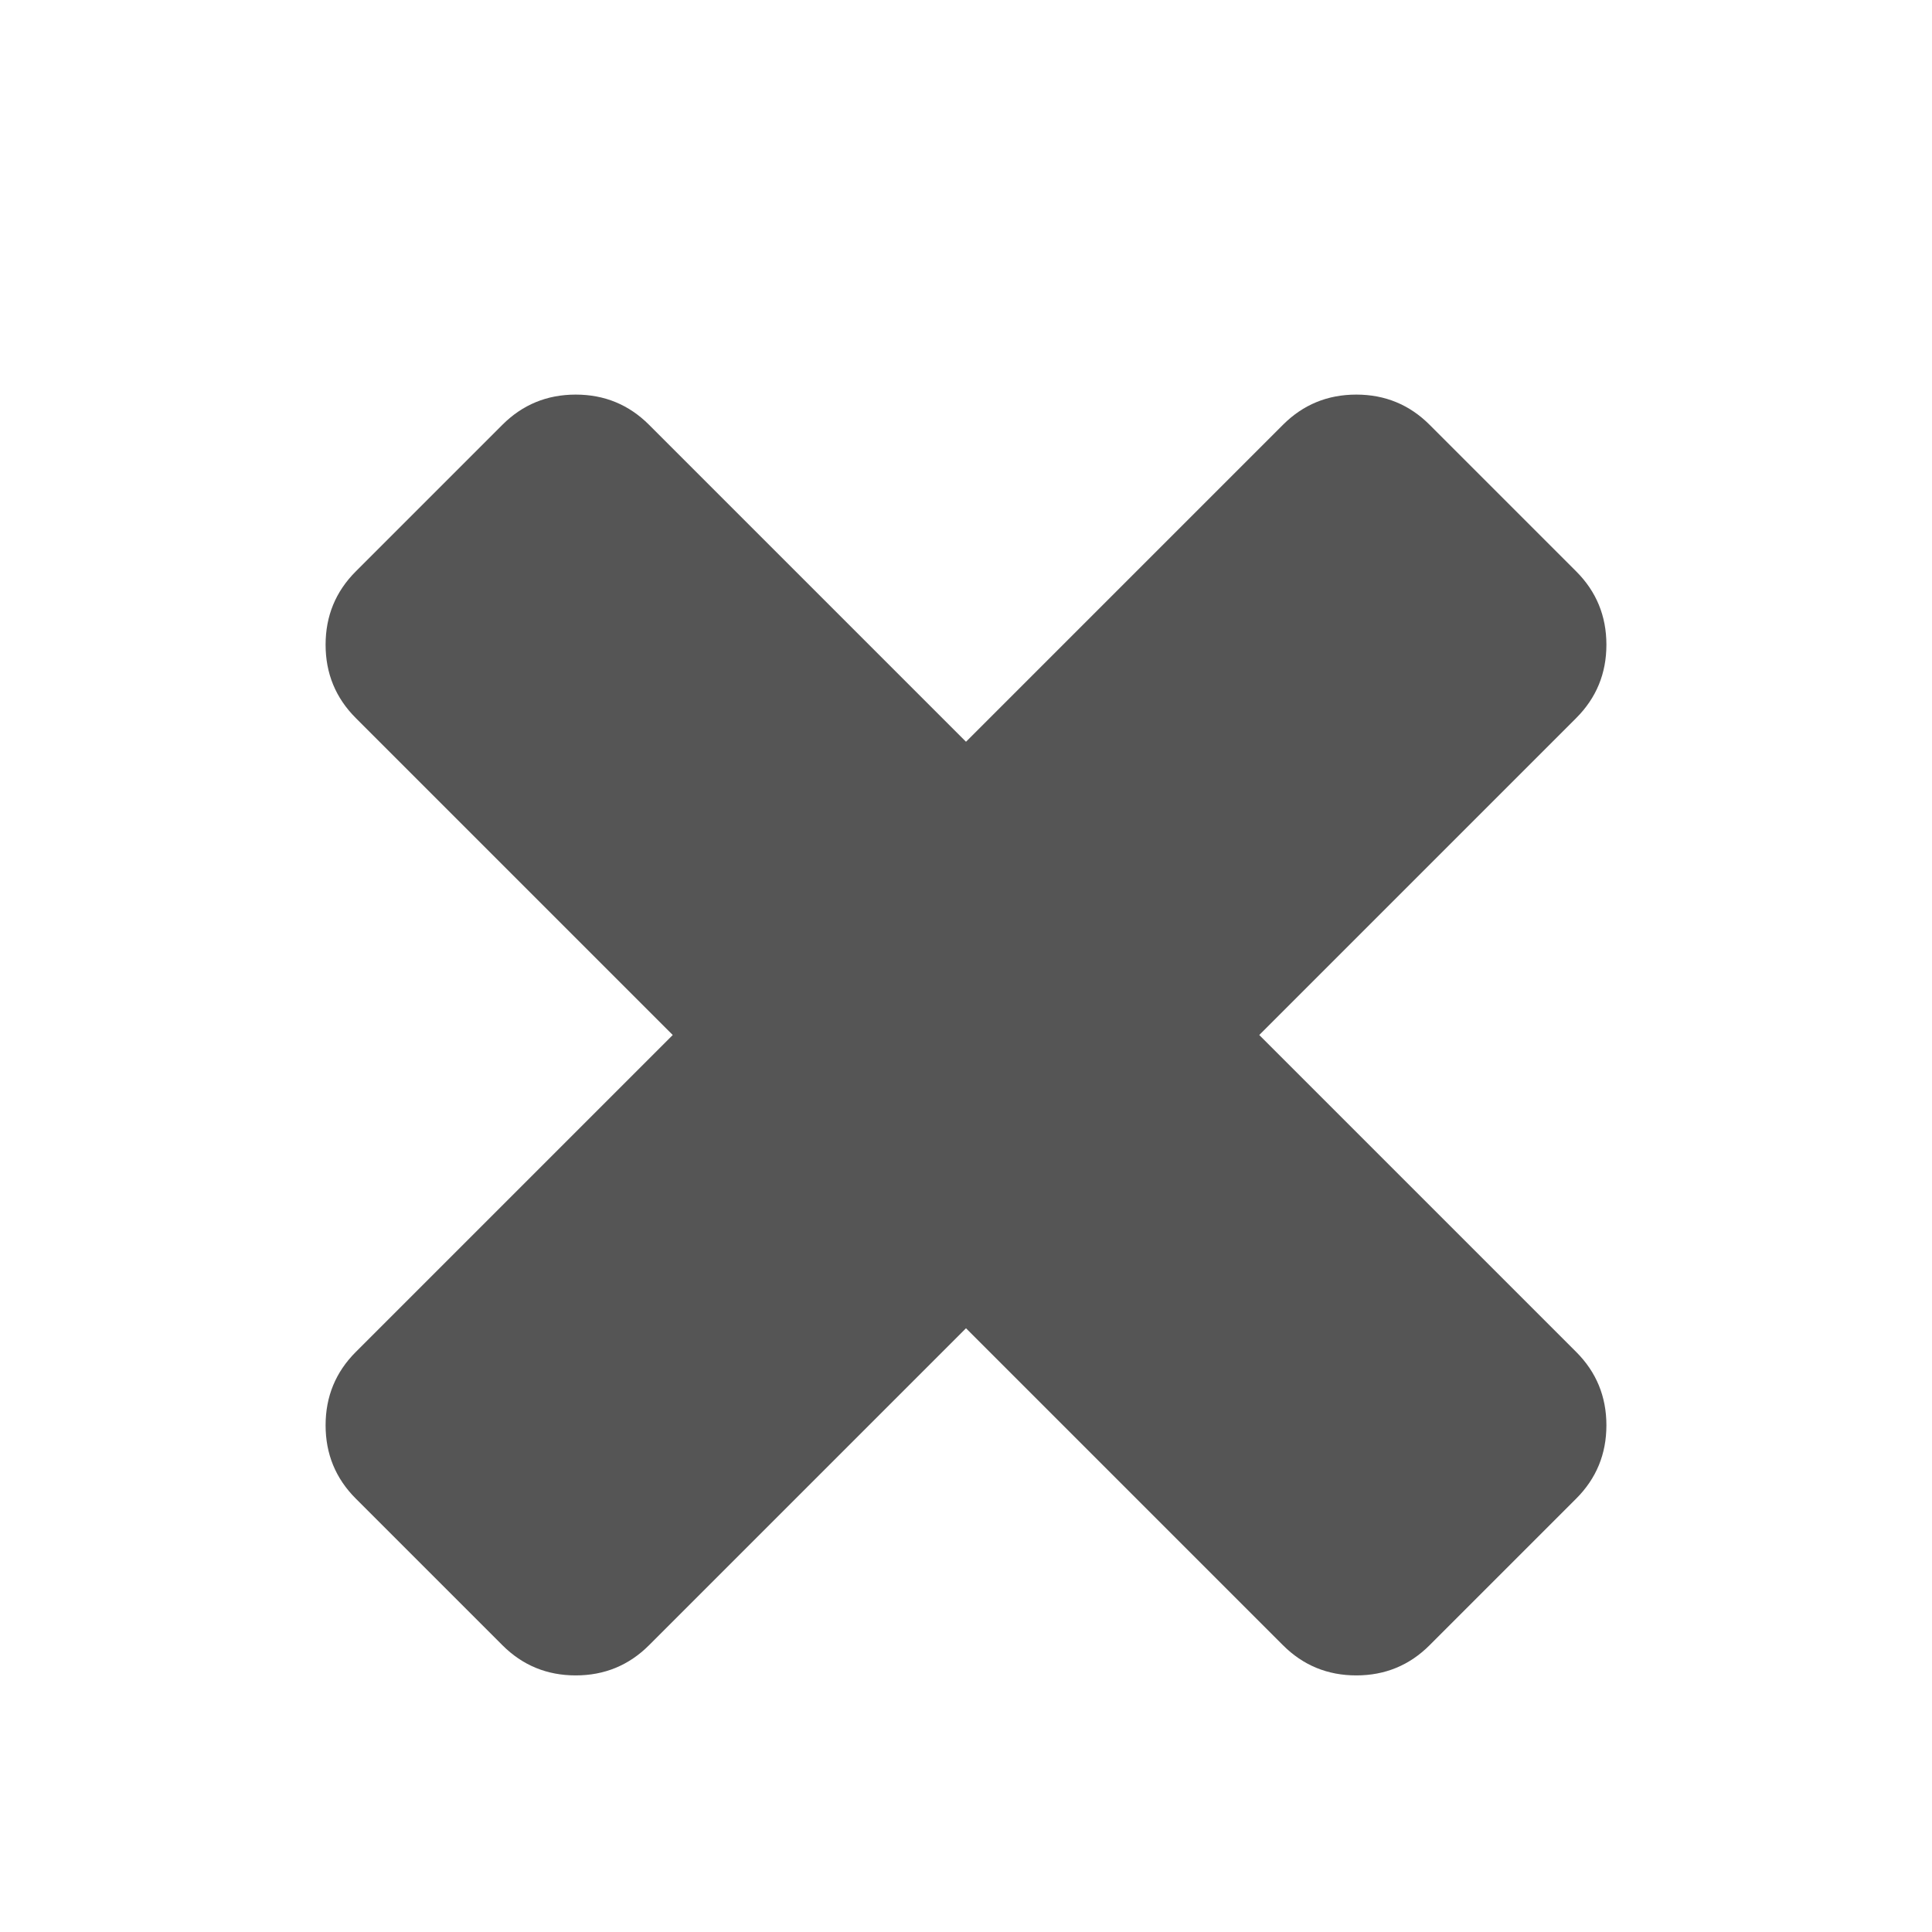
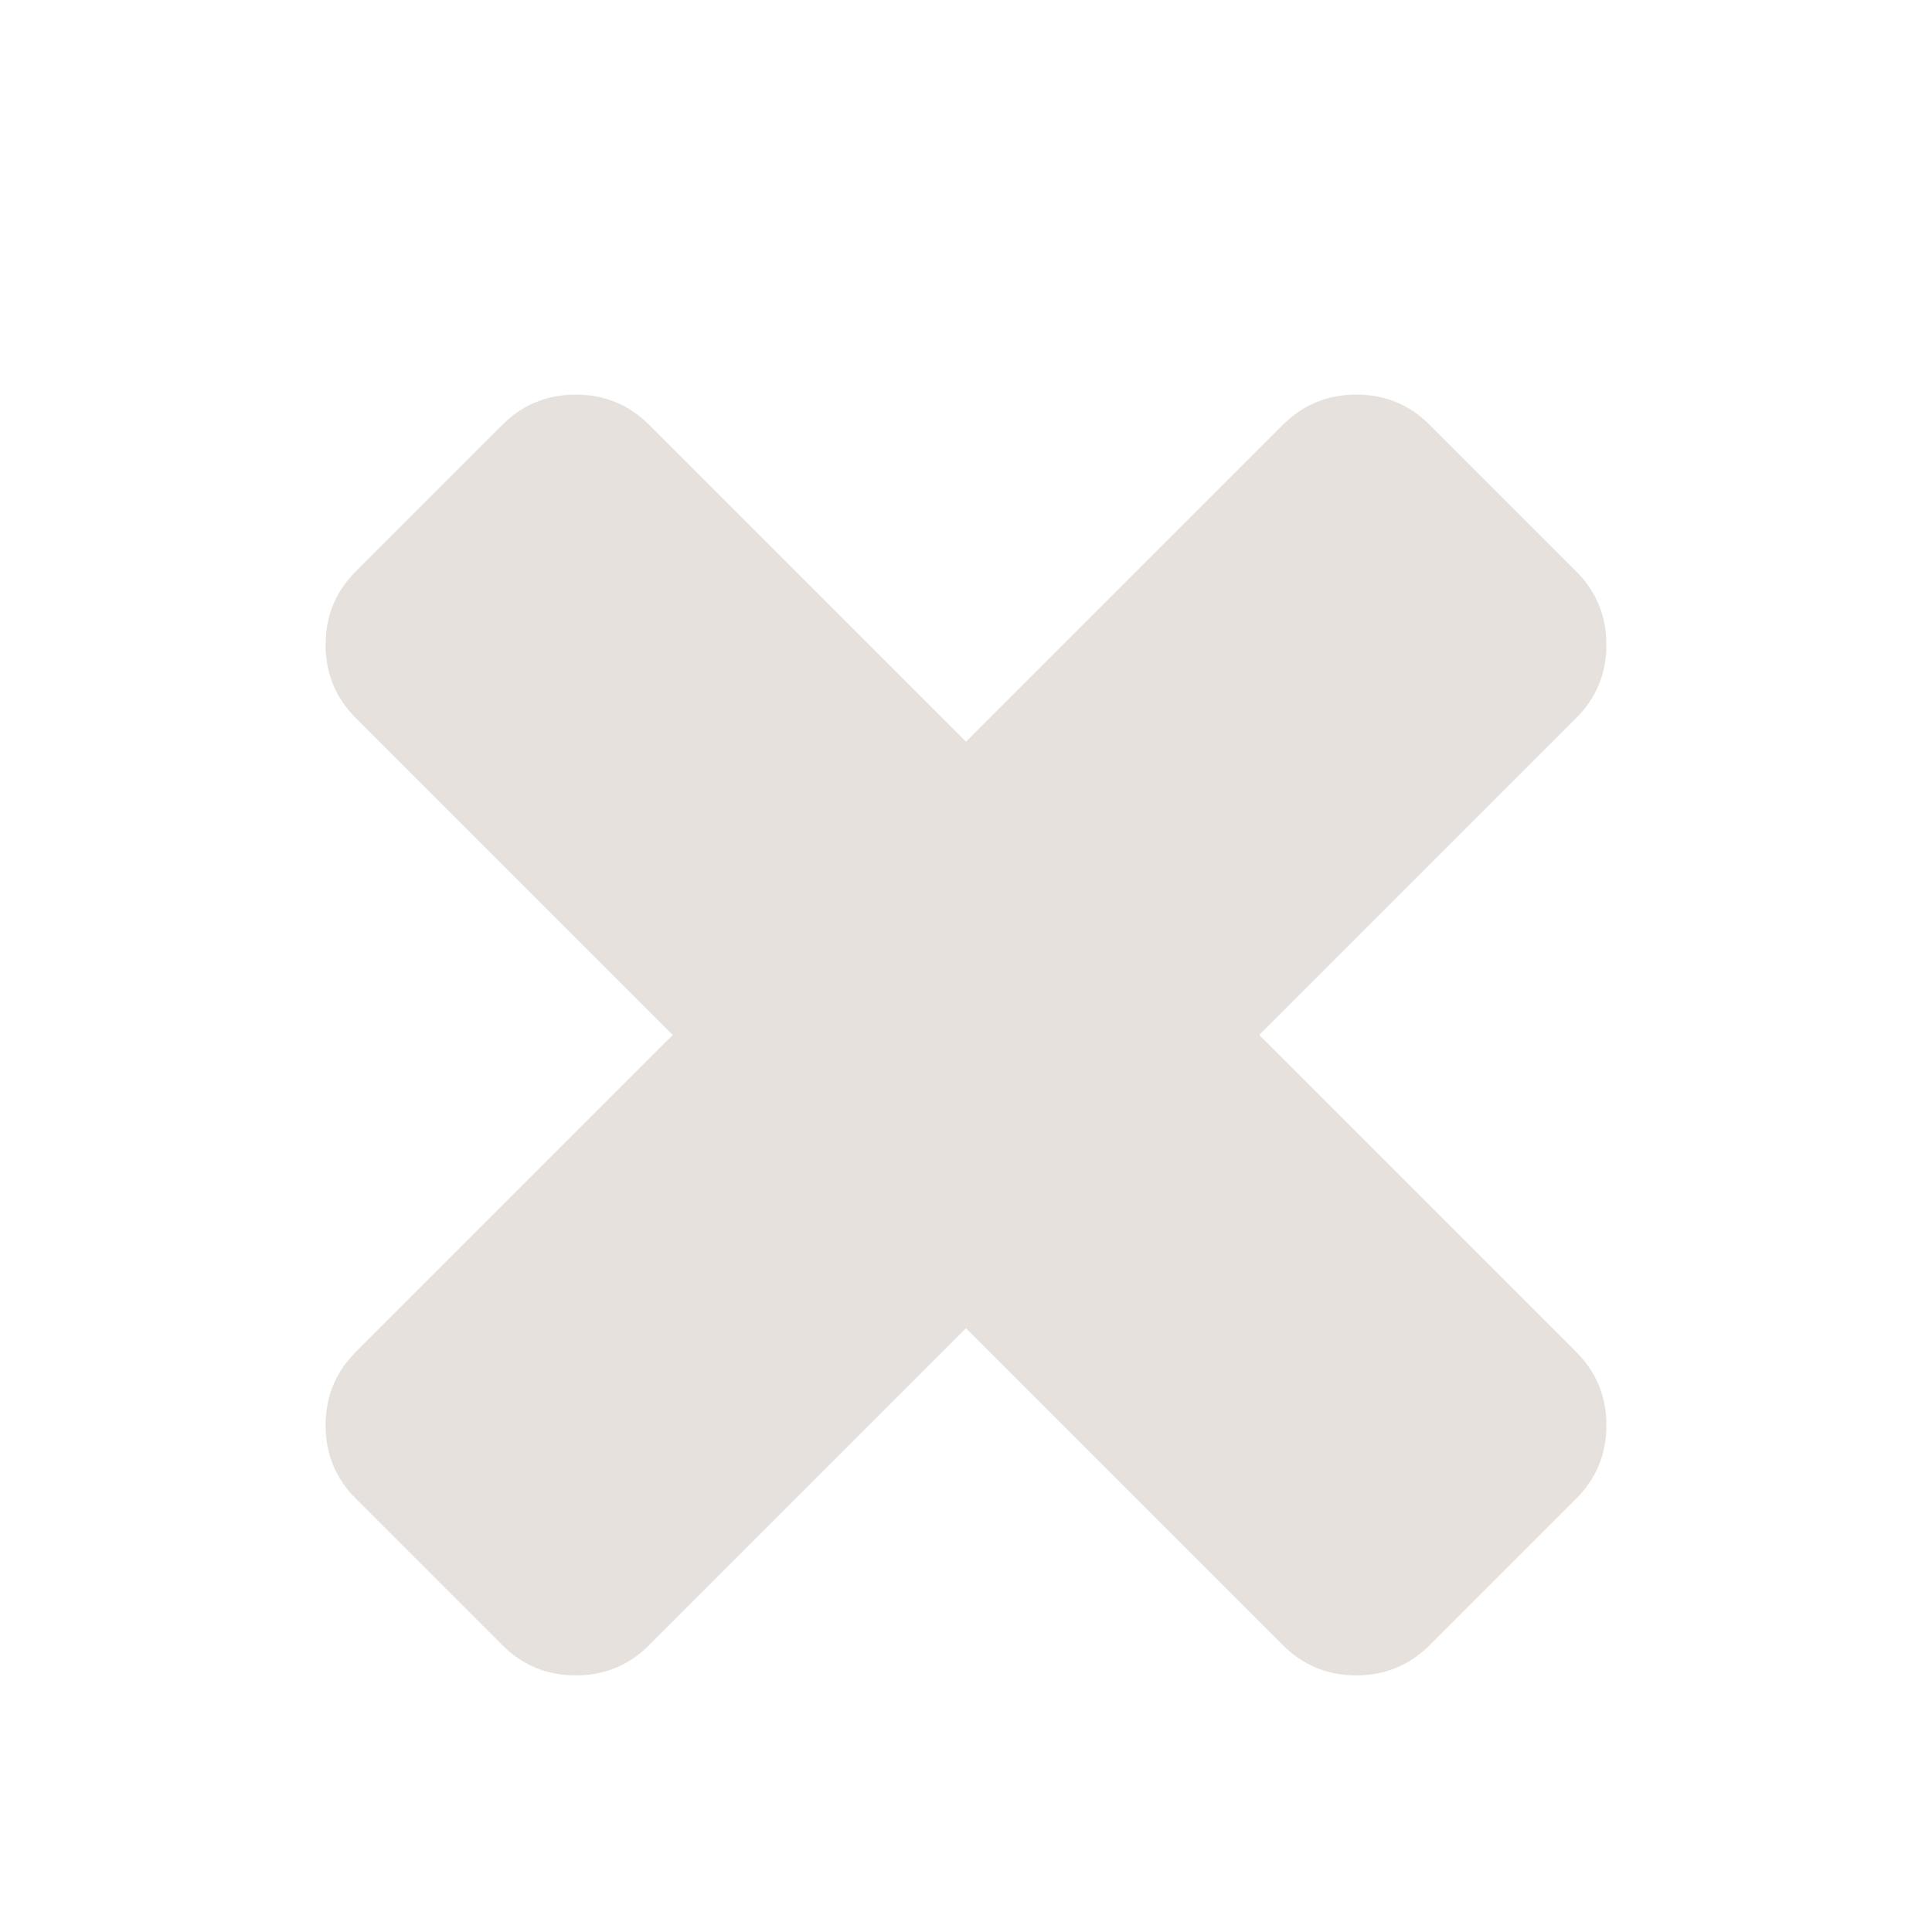
<svg xmlns="http://www.w3.org/2000/svg" width="1792" height="1792" viewBox="0 0 1792 1792">
-   <path style="fill:#555" d="M1490 1322q0 40-28 68l-136 136q-28 28-68 28t-68-28l-294-294-294 294q-28 28-68 28t-68-28l-136-136q-28-28-28-68t28-68l294-294-294-294q-28-28-28-68t28-68l136-136q28-28 68-28t68 28l294 294 294-294q28-28 68-28t68 28l136 136q28 28 28 68t-28 68l-294 294 294 294q28 28 28 68z" />
+   <path style="fill:#e6e1dc" d="M1490 1322q0 40-28 68l-136 136q-28 28-68 28t-68-28l-294-294-294 294q-28 28-68 28t-68-28l-136-136q-28-28-28-68t28-68l294-294-294-294q-28-28-28-68t28-68l136-136q28-28 68-28t68 28l294 294 294-294q28-28 68-28t68 28l136 136q28 28 28 68t-28 68l-294 294 294 294q28 28 28 68z" />
</svg>
